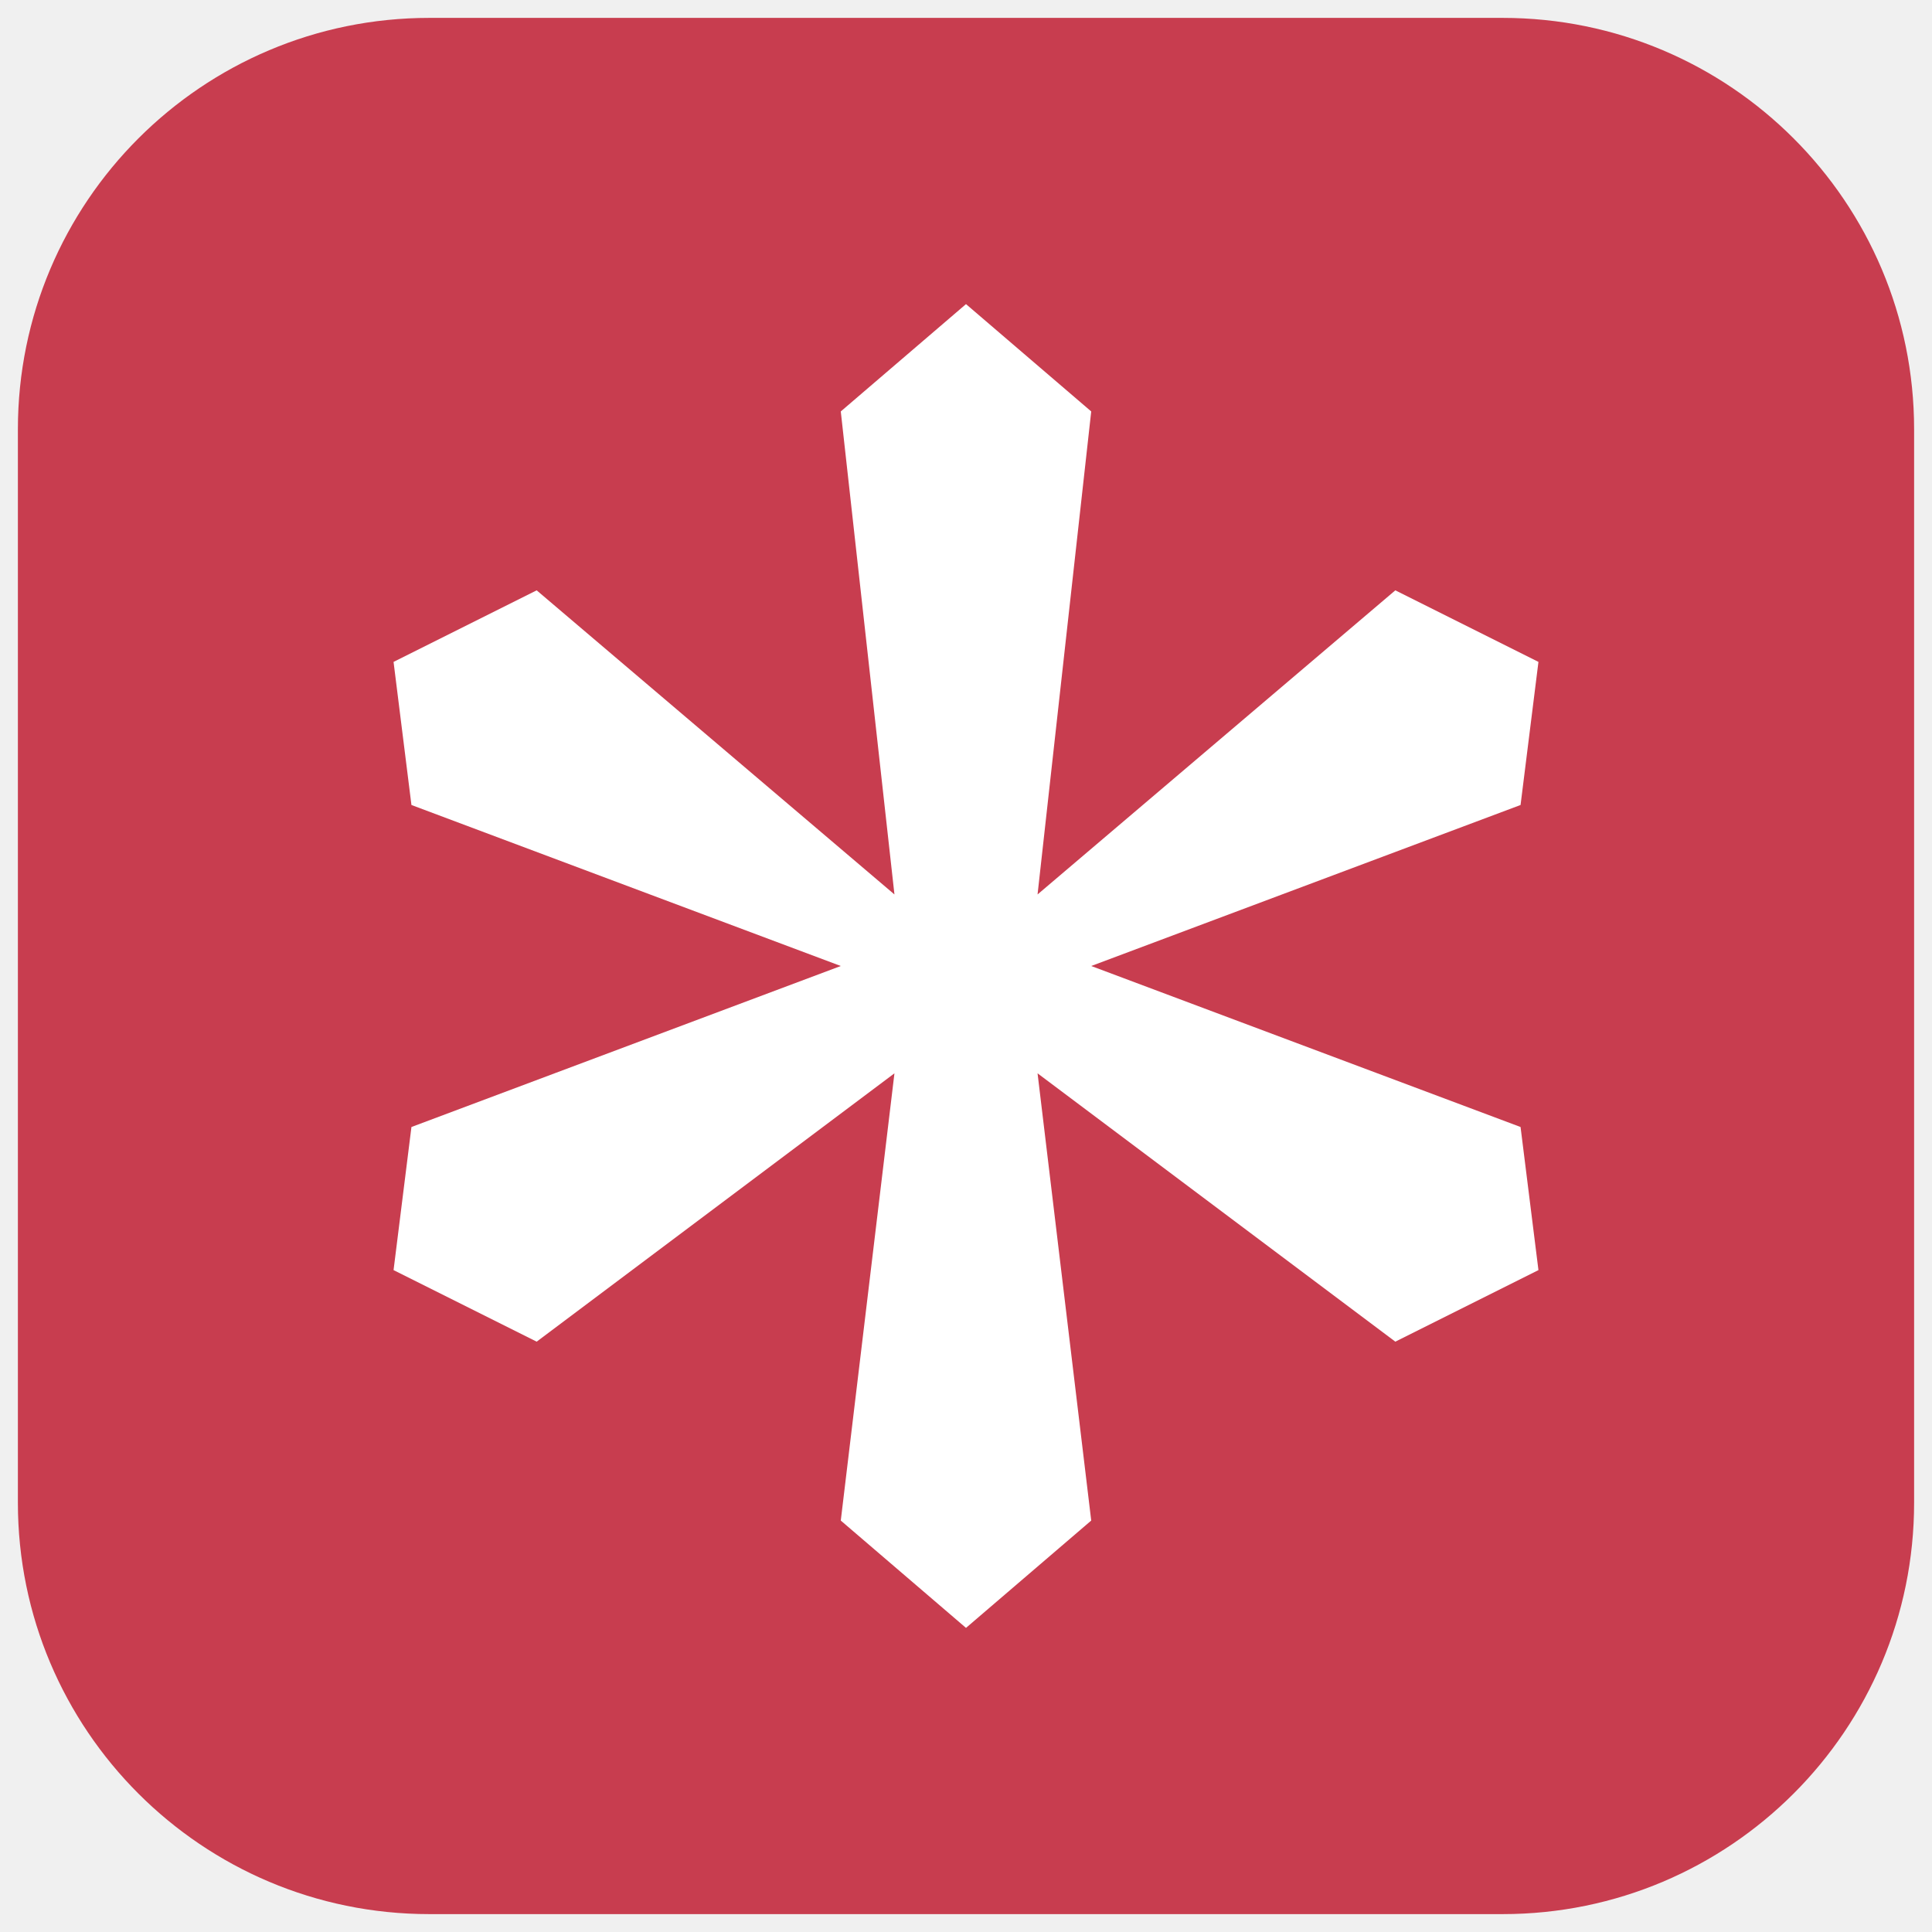
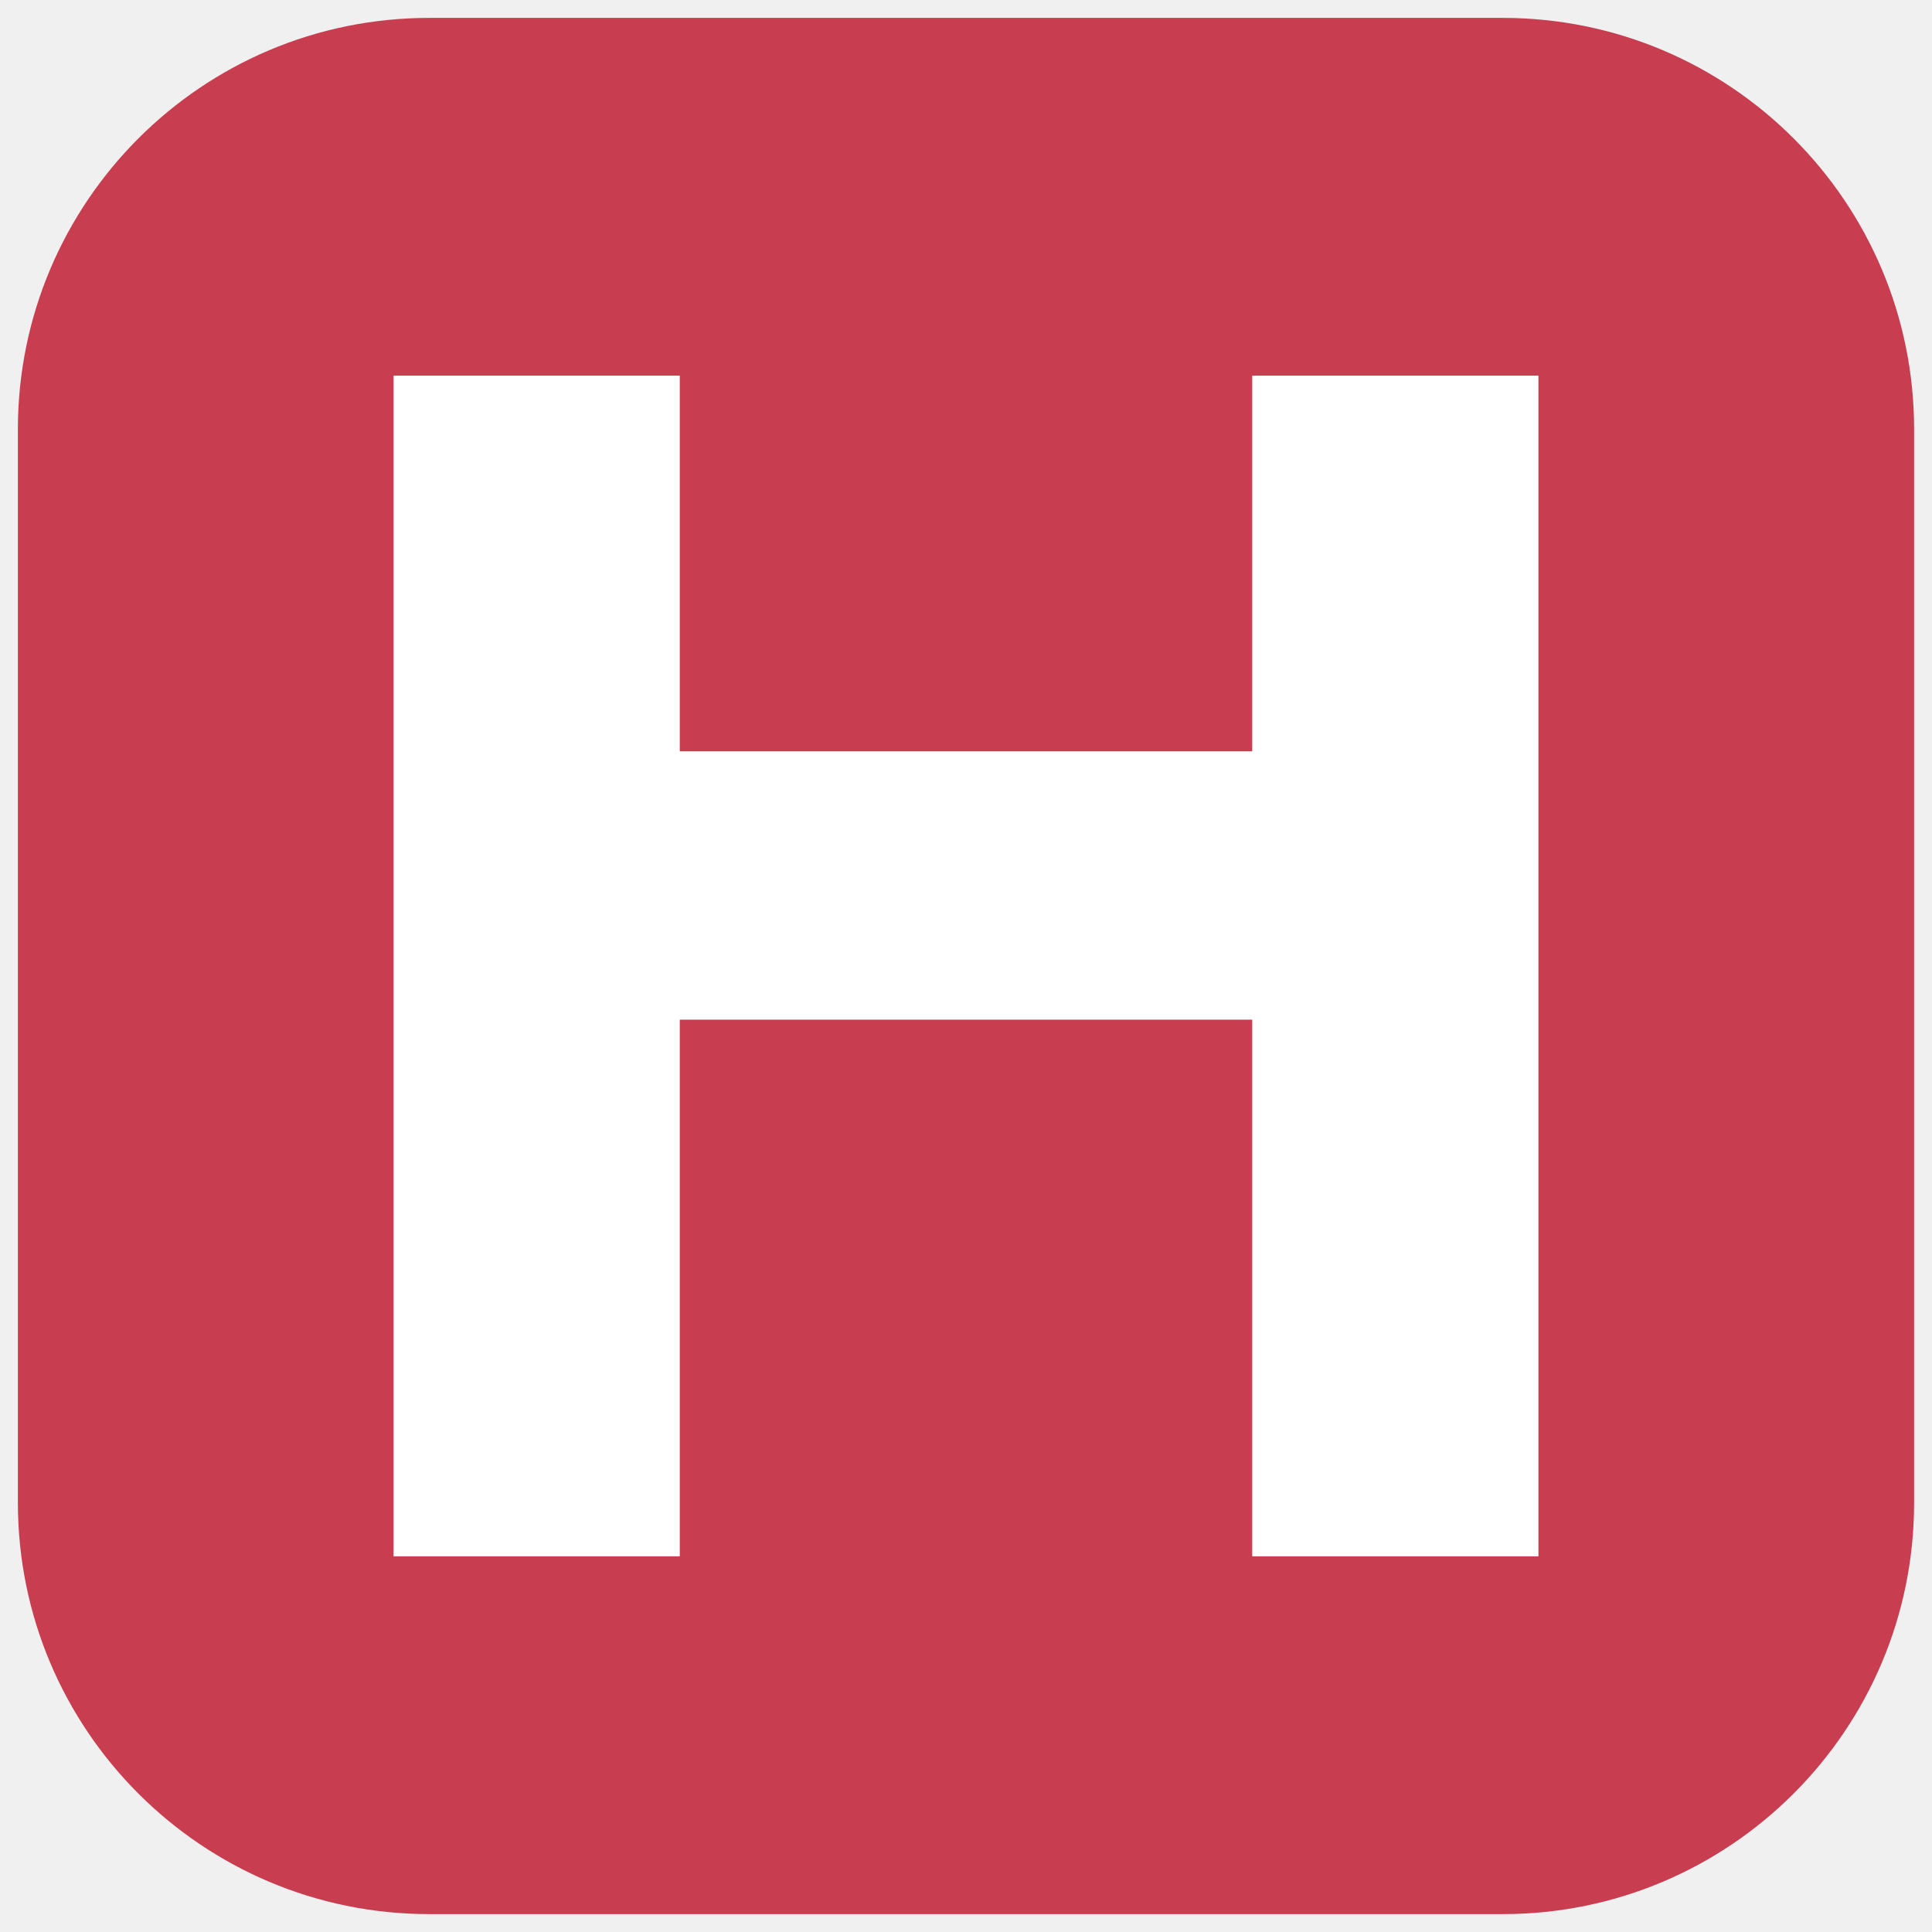
<svg xmlns="http://www.w3.org/2000/svg" viewBox="0 0 108 108" role="img" aria-labelledby="title">
  <rect x="1" y="1" width="106" height="106" rx="23" fill="#C83D4F" />
-   <path fill="#FFFFFF" d="M54 17 61 23 58 50 78 33 86 37 85 45 61 54 85 63 86 71 78 75 58 60 61 85 54 91 47 85 50 60 30 75 22 71 23 63 47 54 23 45 22 37 30 33 50 50 47 23Z" />
+   <path fill="#FFFFFF" d="M22 21h16v21h32V21h16v66H70V57H38v30H22z" />
</svg>
